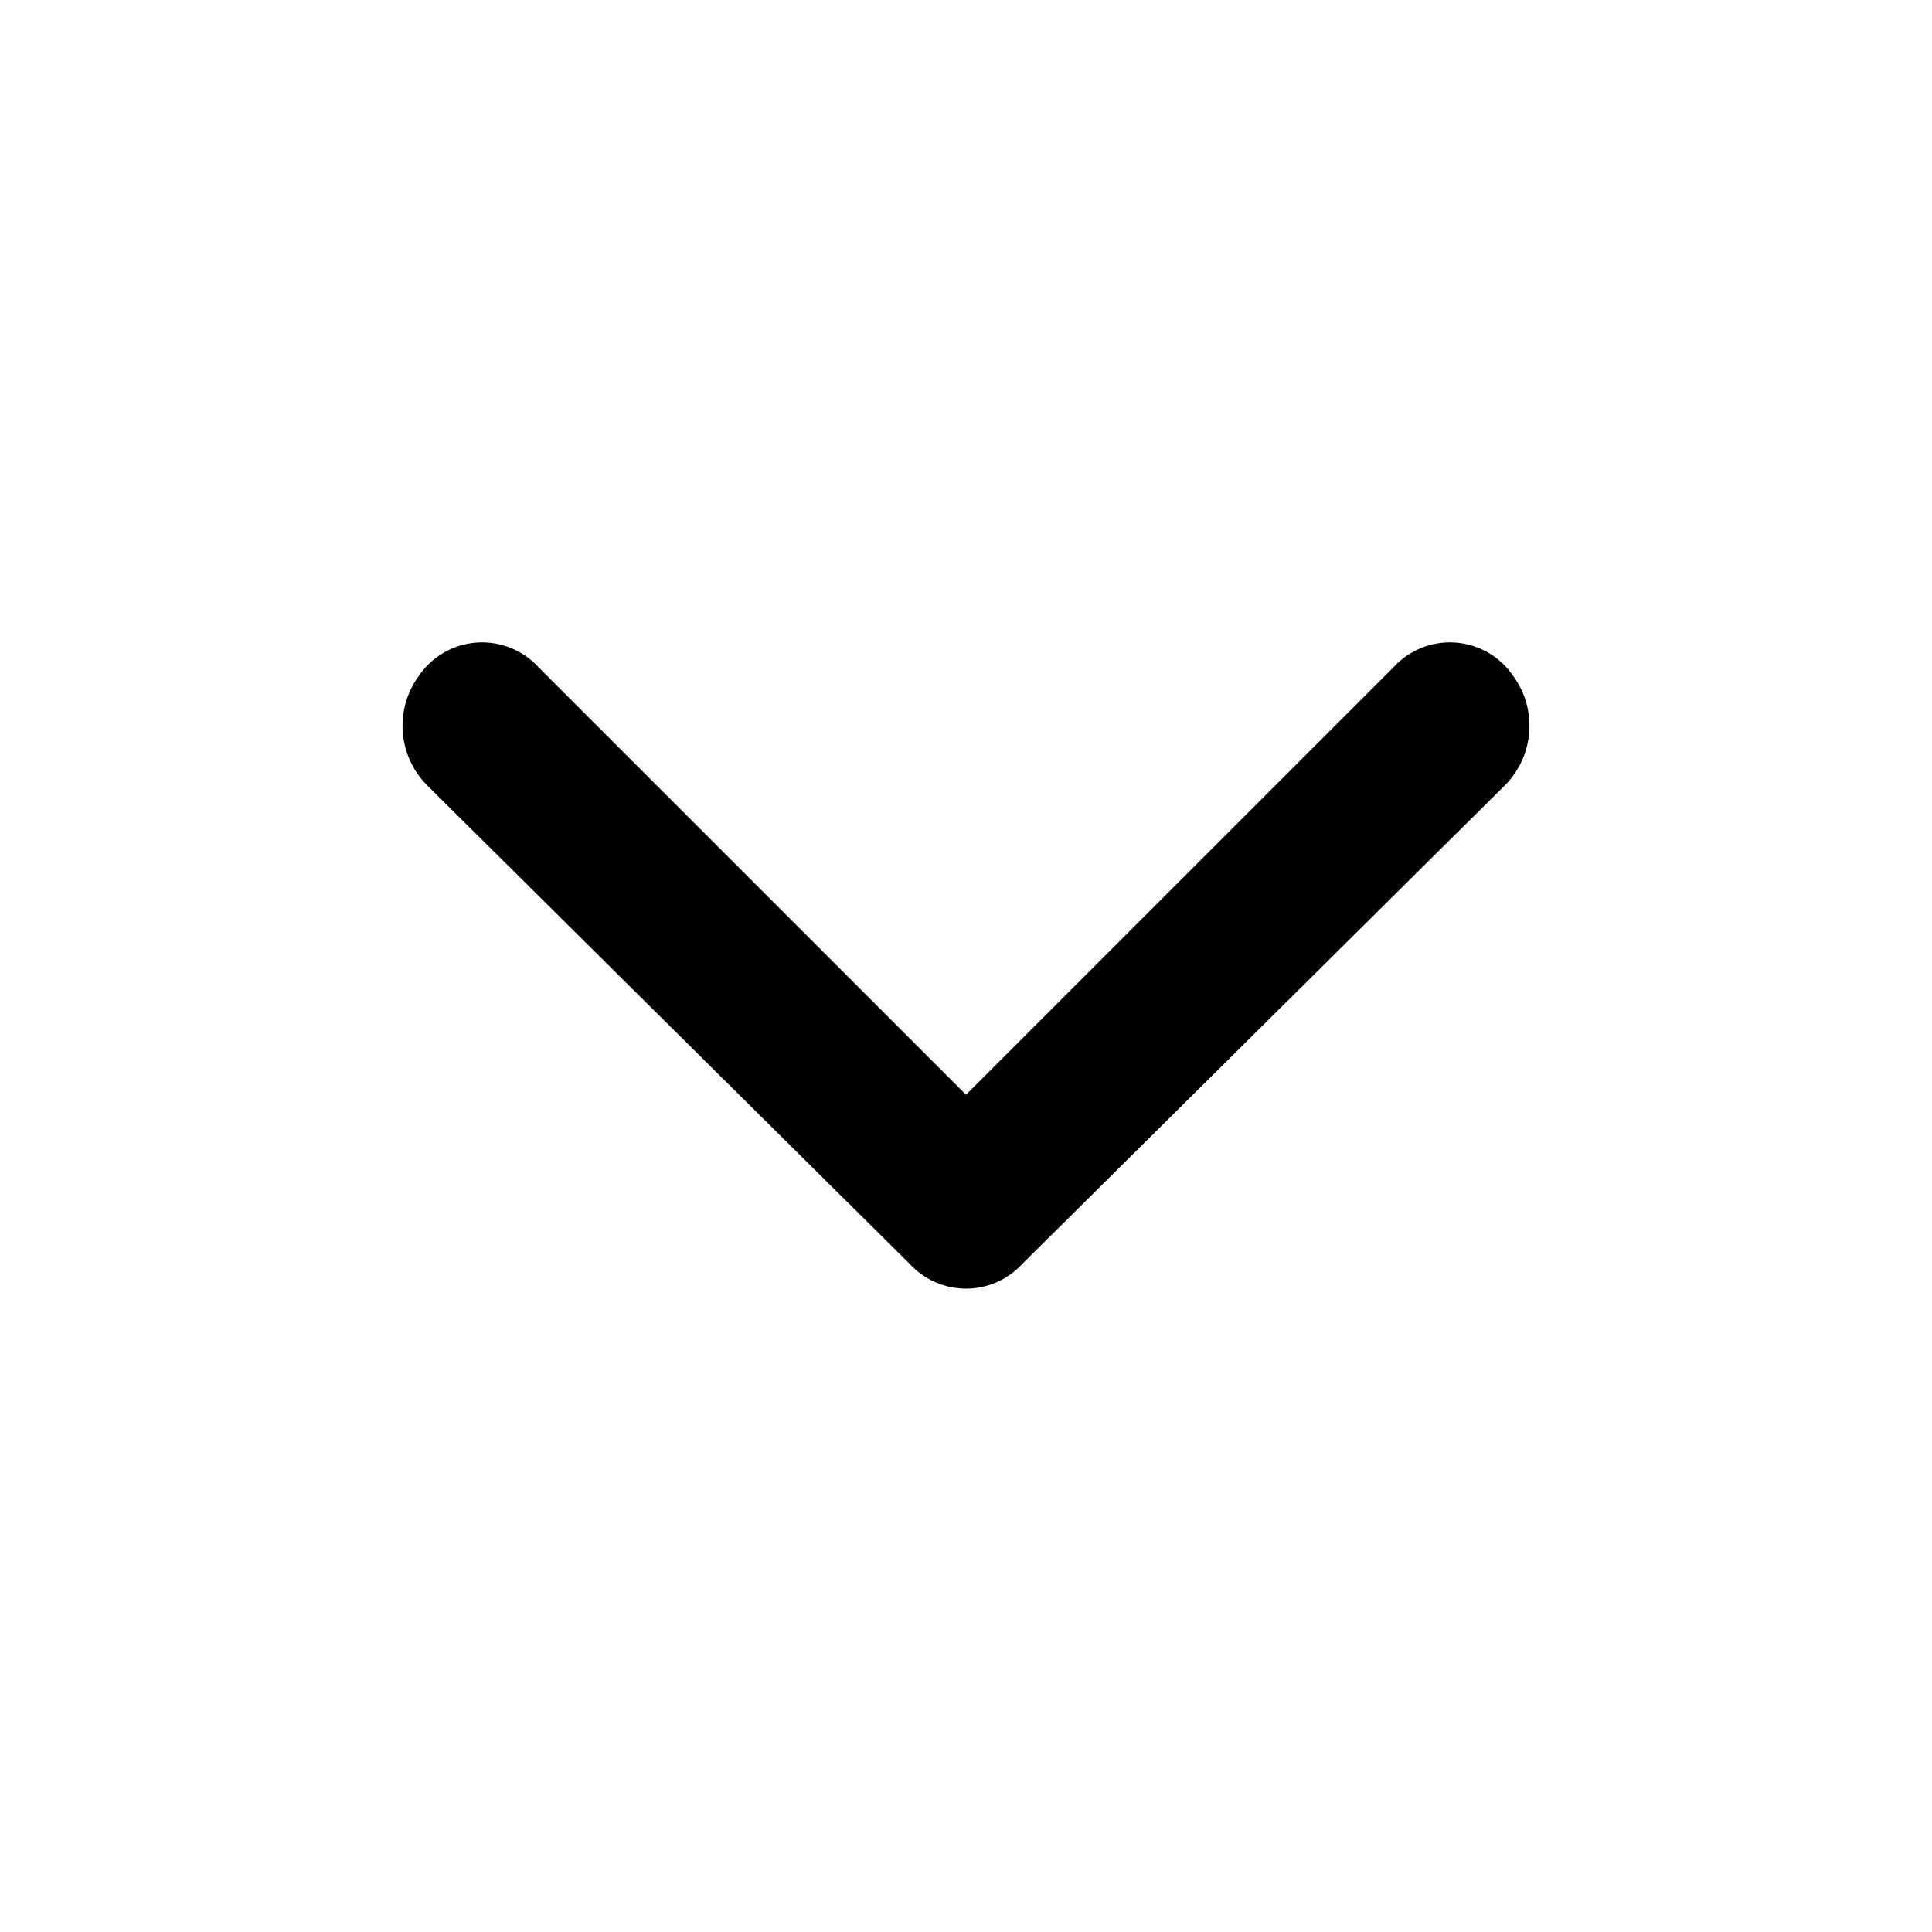
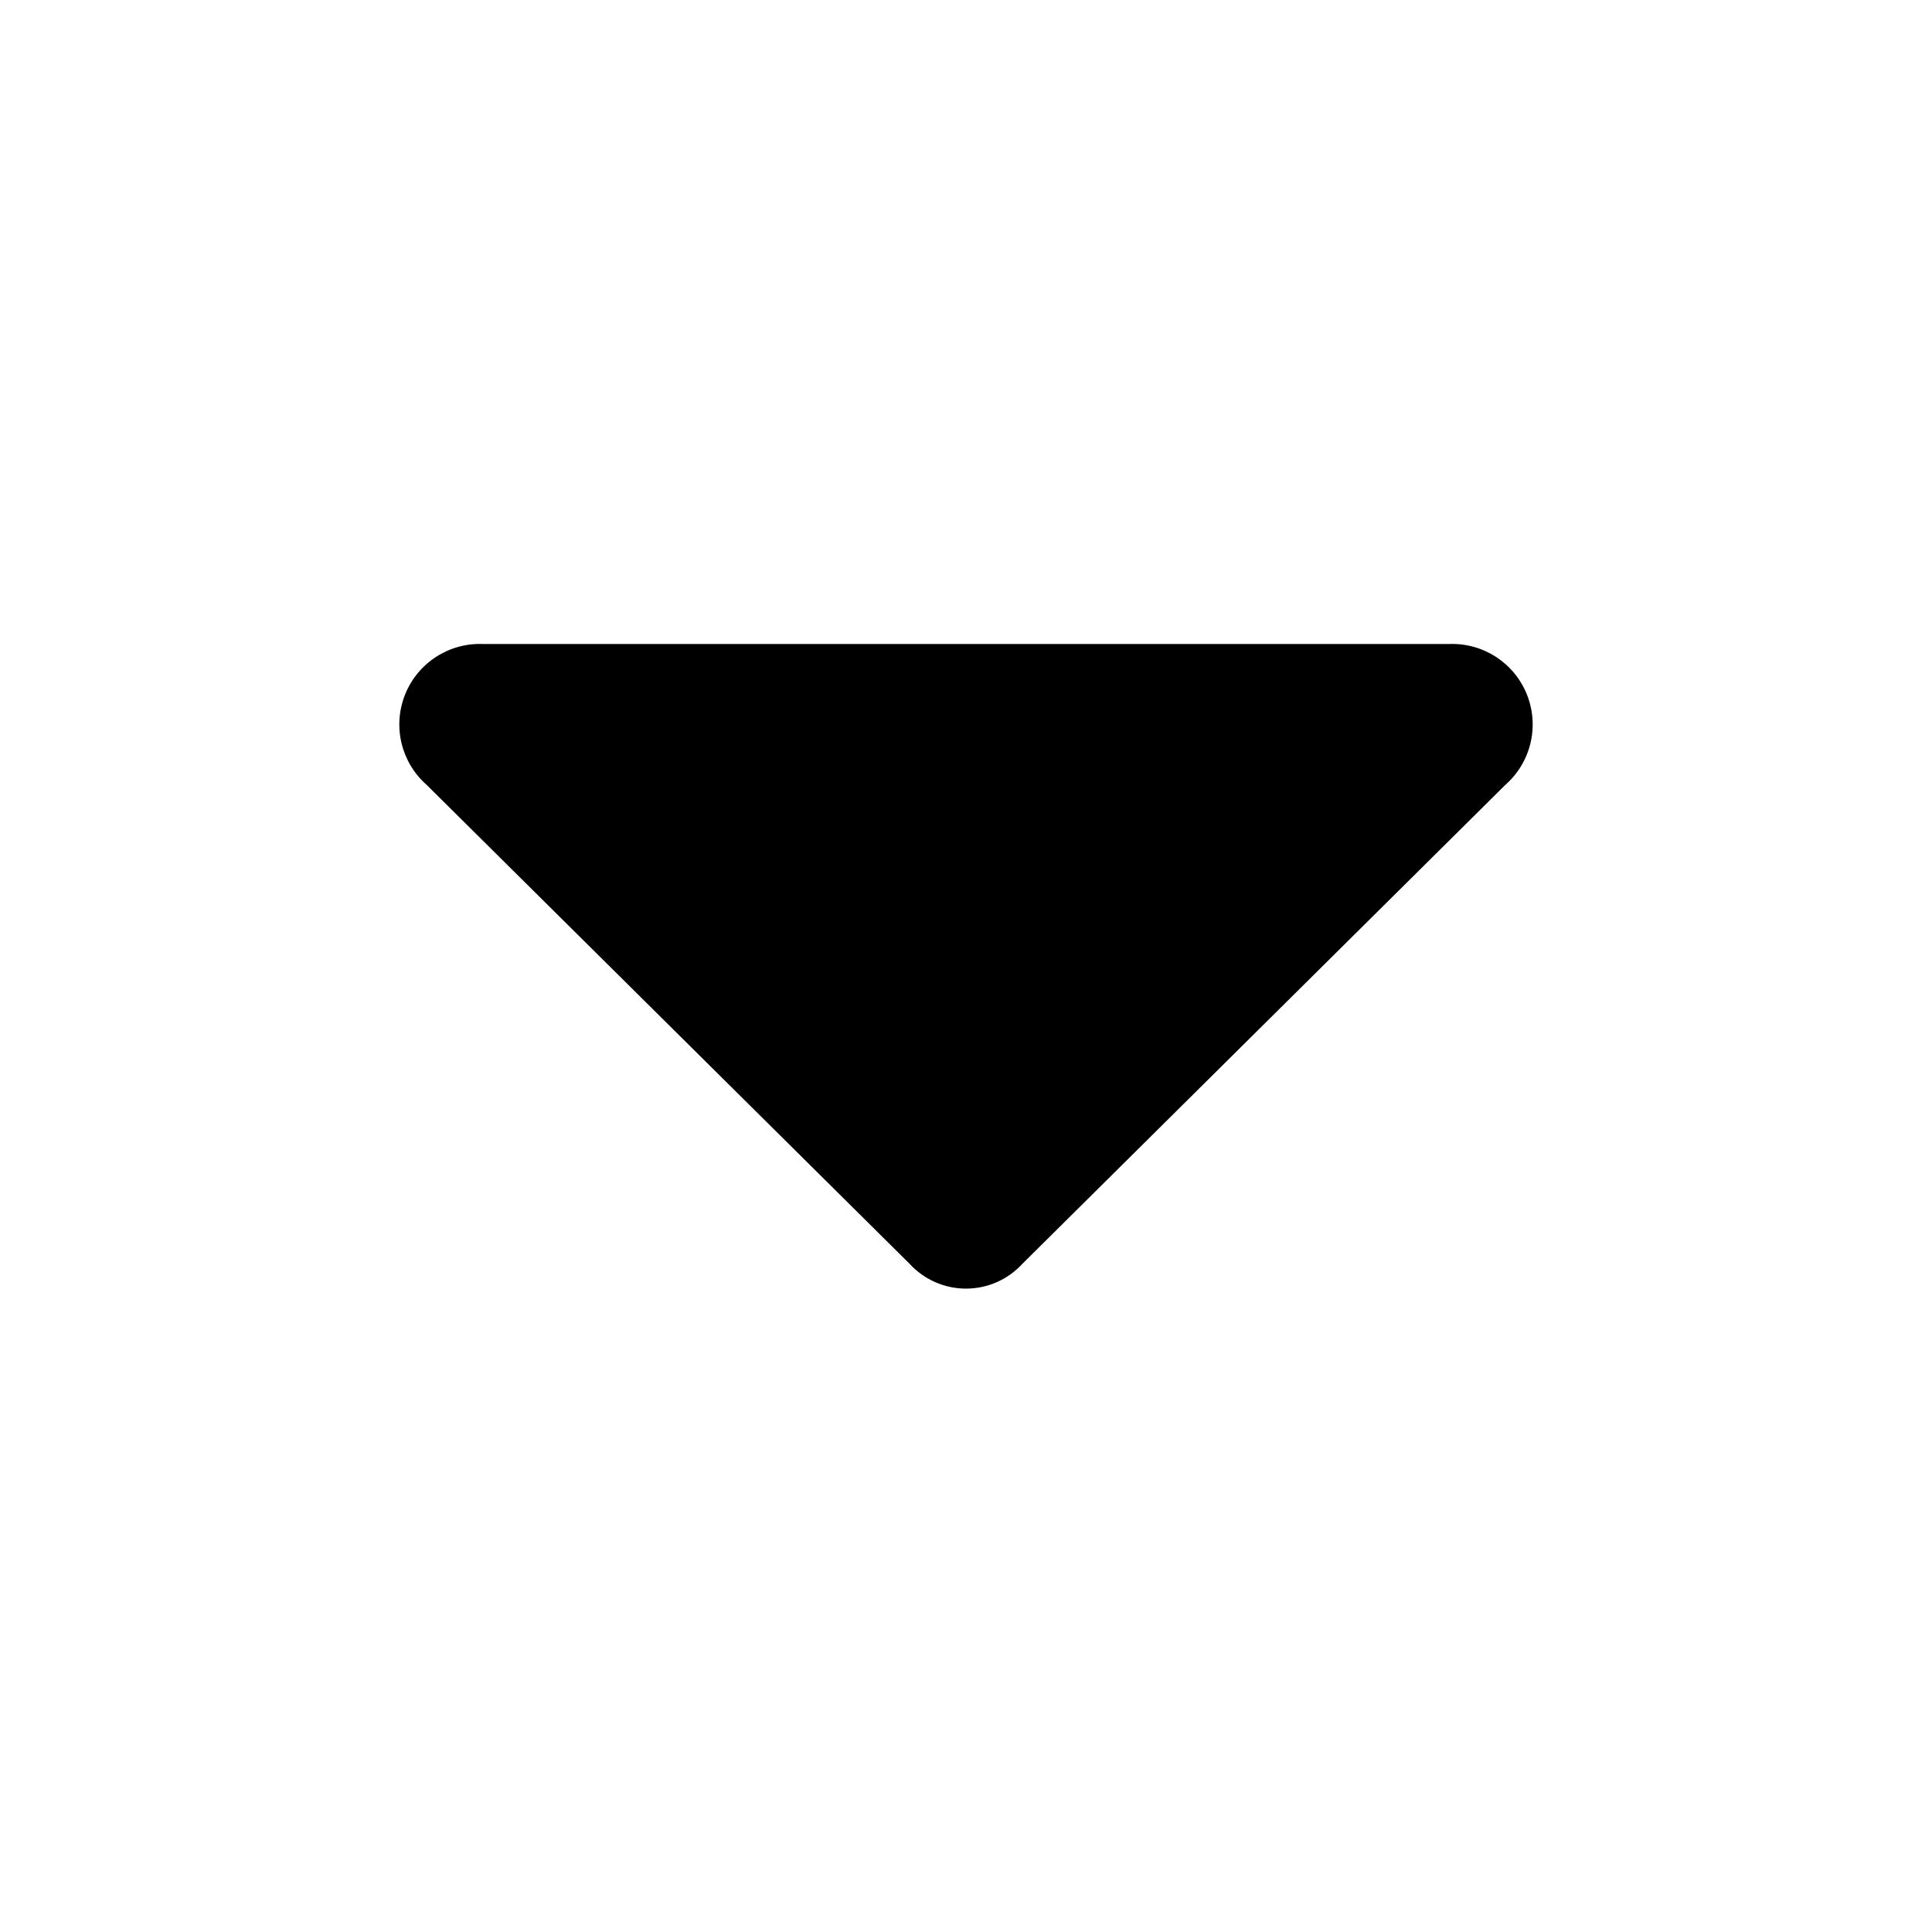
<svg xmlns="http://www.w3.org/2000/svg" width="48" height="48" viewBox="0 0 48 48">
  <g id="Layer_2" data-name="Layer 2">
    <g id="invisible_box" data-name="invisible box">
      <rect width="48" height="48" fill="none" />
    </g>
-     <g id="icons_Q2" data-name="icons Q2">
-       <path d="M24,27.2,13.4,16.6a1.9,1.9,0,0,0-3,.2,2.1,2.1,0,0,0,.2,2.7l12,11.9a1.9,1.9,0,0,0,2.8,0l12-11.9a2.1,2.1,0,0,0,.2-2.7,1.9,1.9,0,0,0-3-.2Z" />
+     <g id="Q3_icons" data-name="Q3 icons">
+       <path d="M10.6,19.5l12,11.9a1.9,1.9,0,0,0,2.8,0l12-11.9A2,2,0,0,0,36,16H12a2,2,0,0,0-1.4,3.5Z" />
    </g>
  </g>
</svg>
